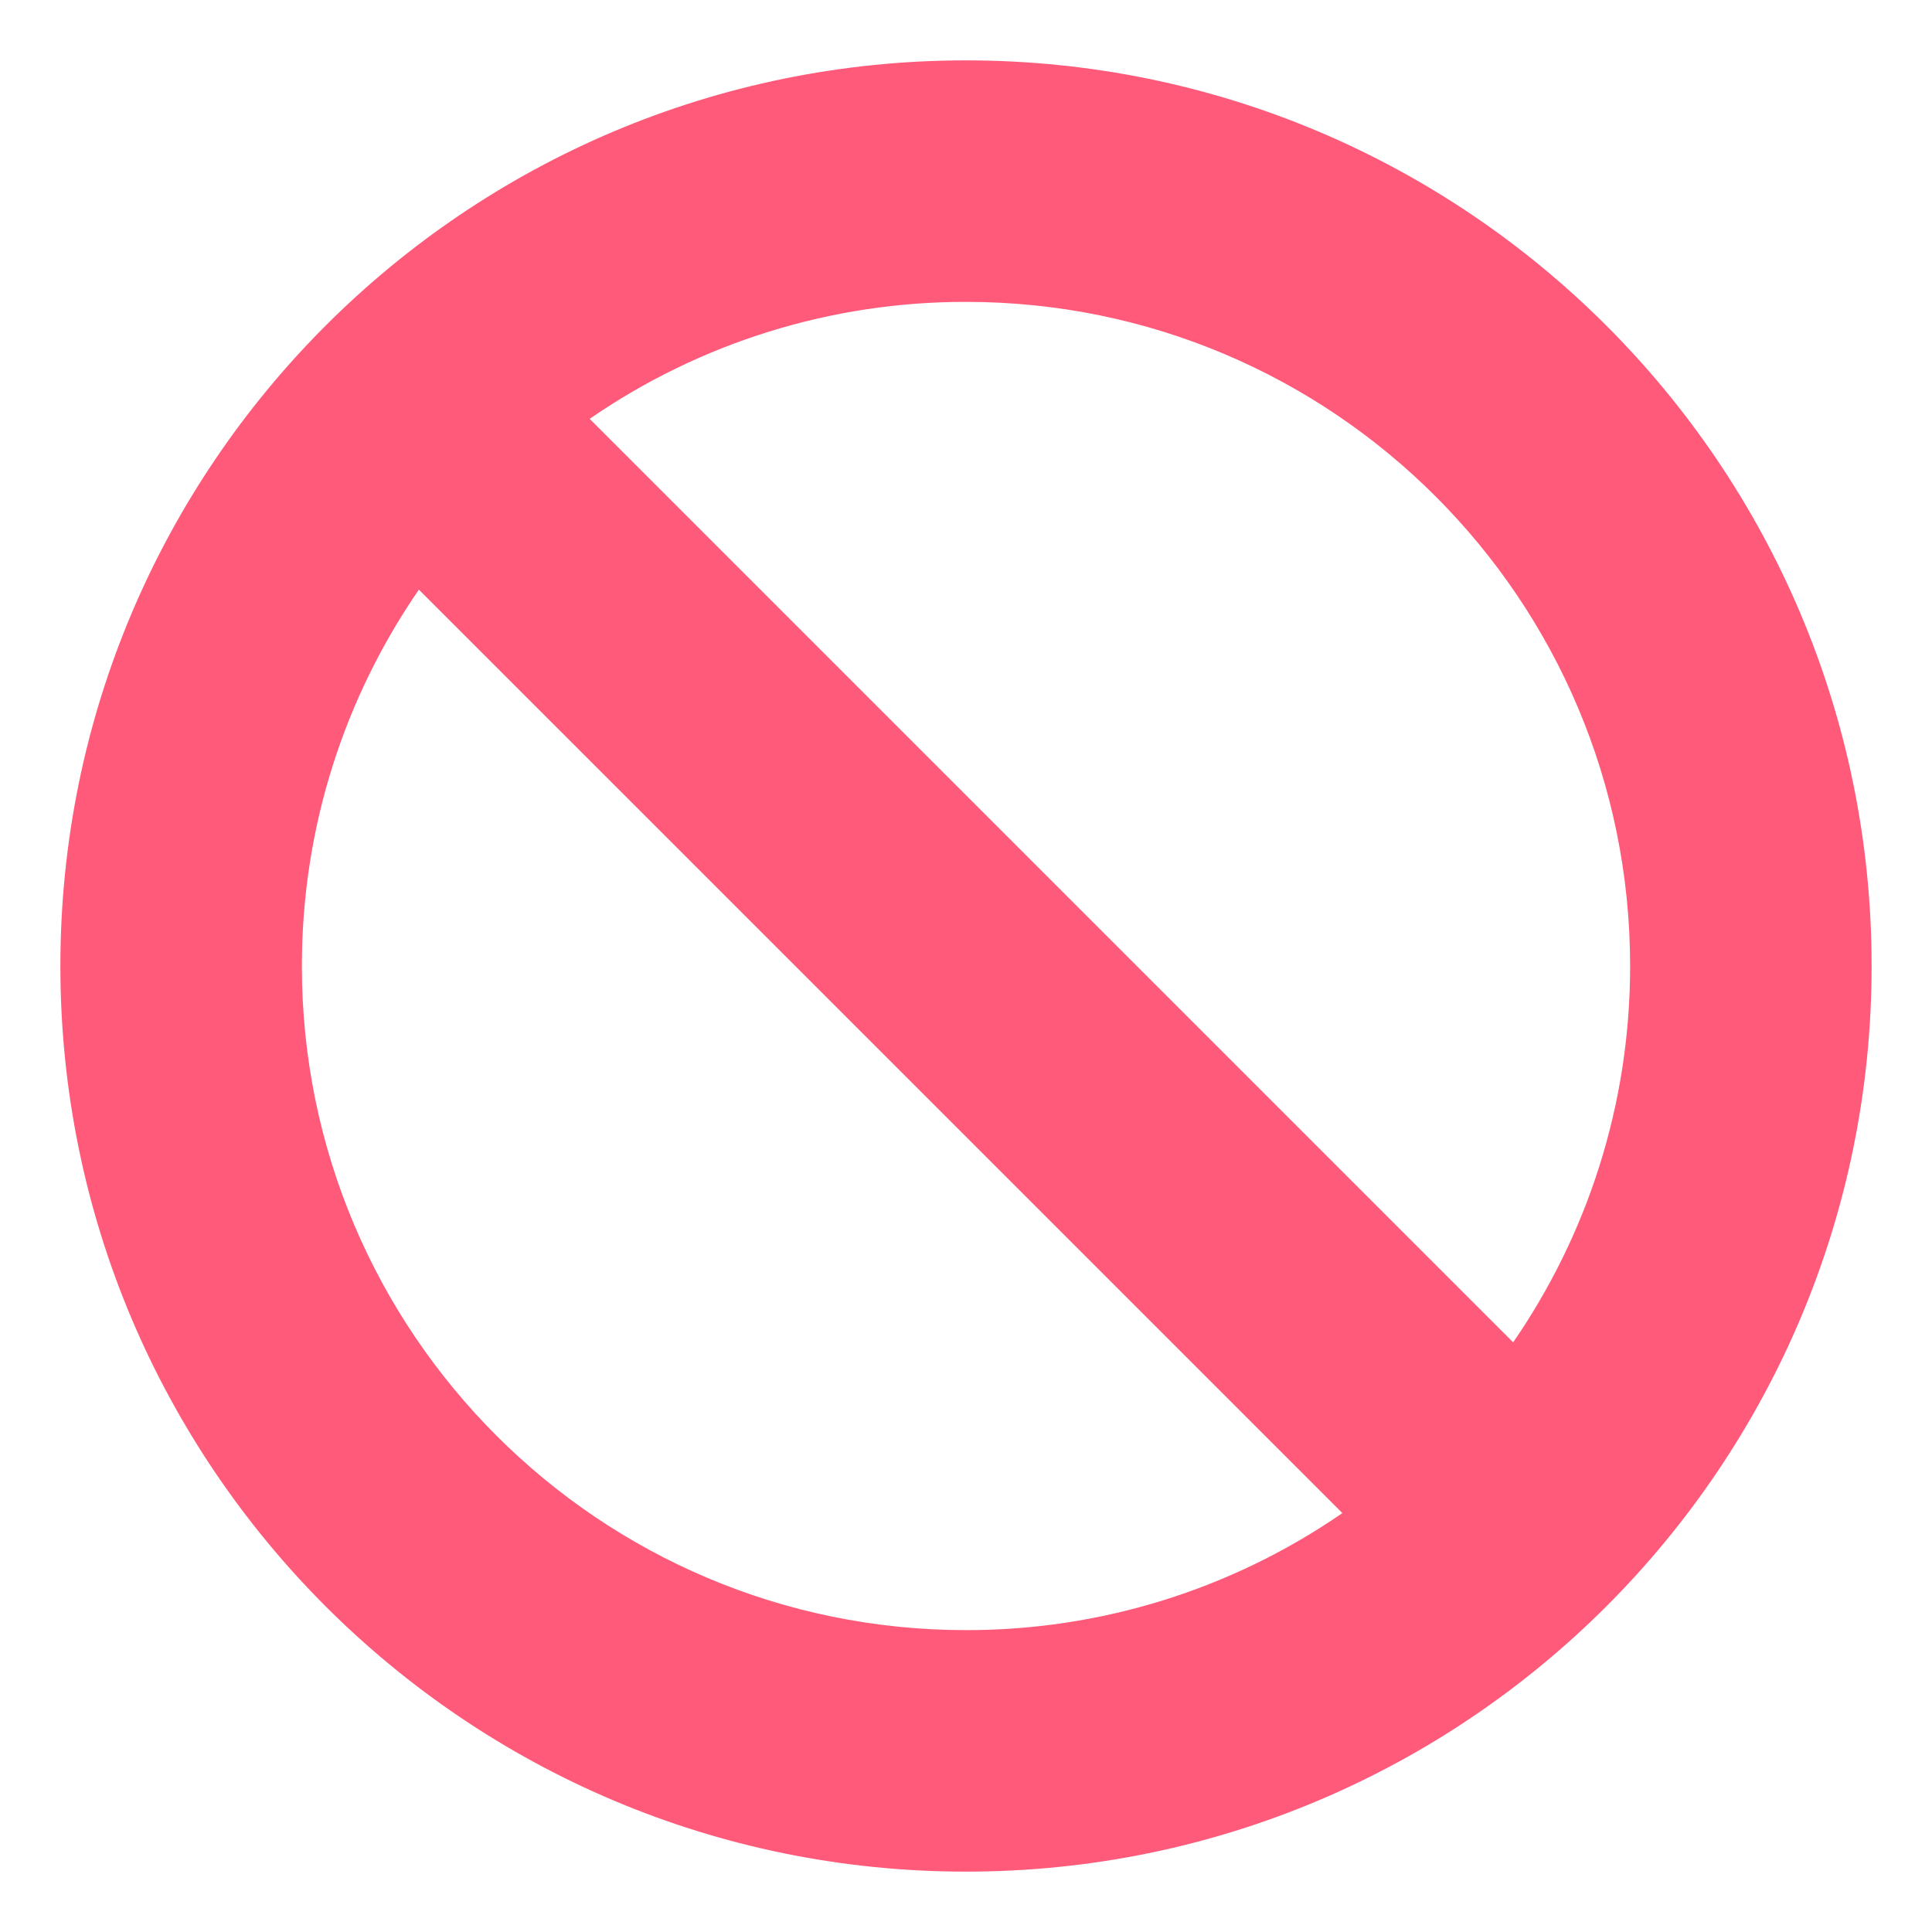
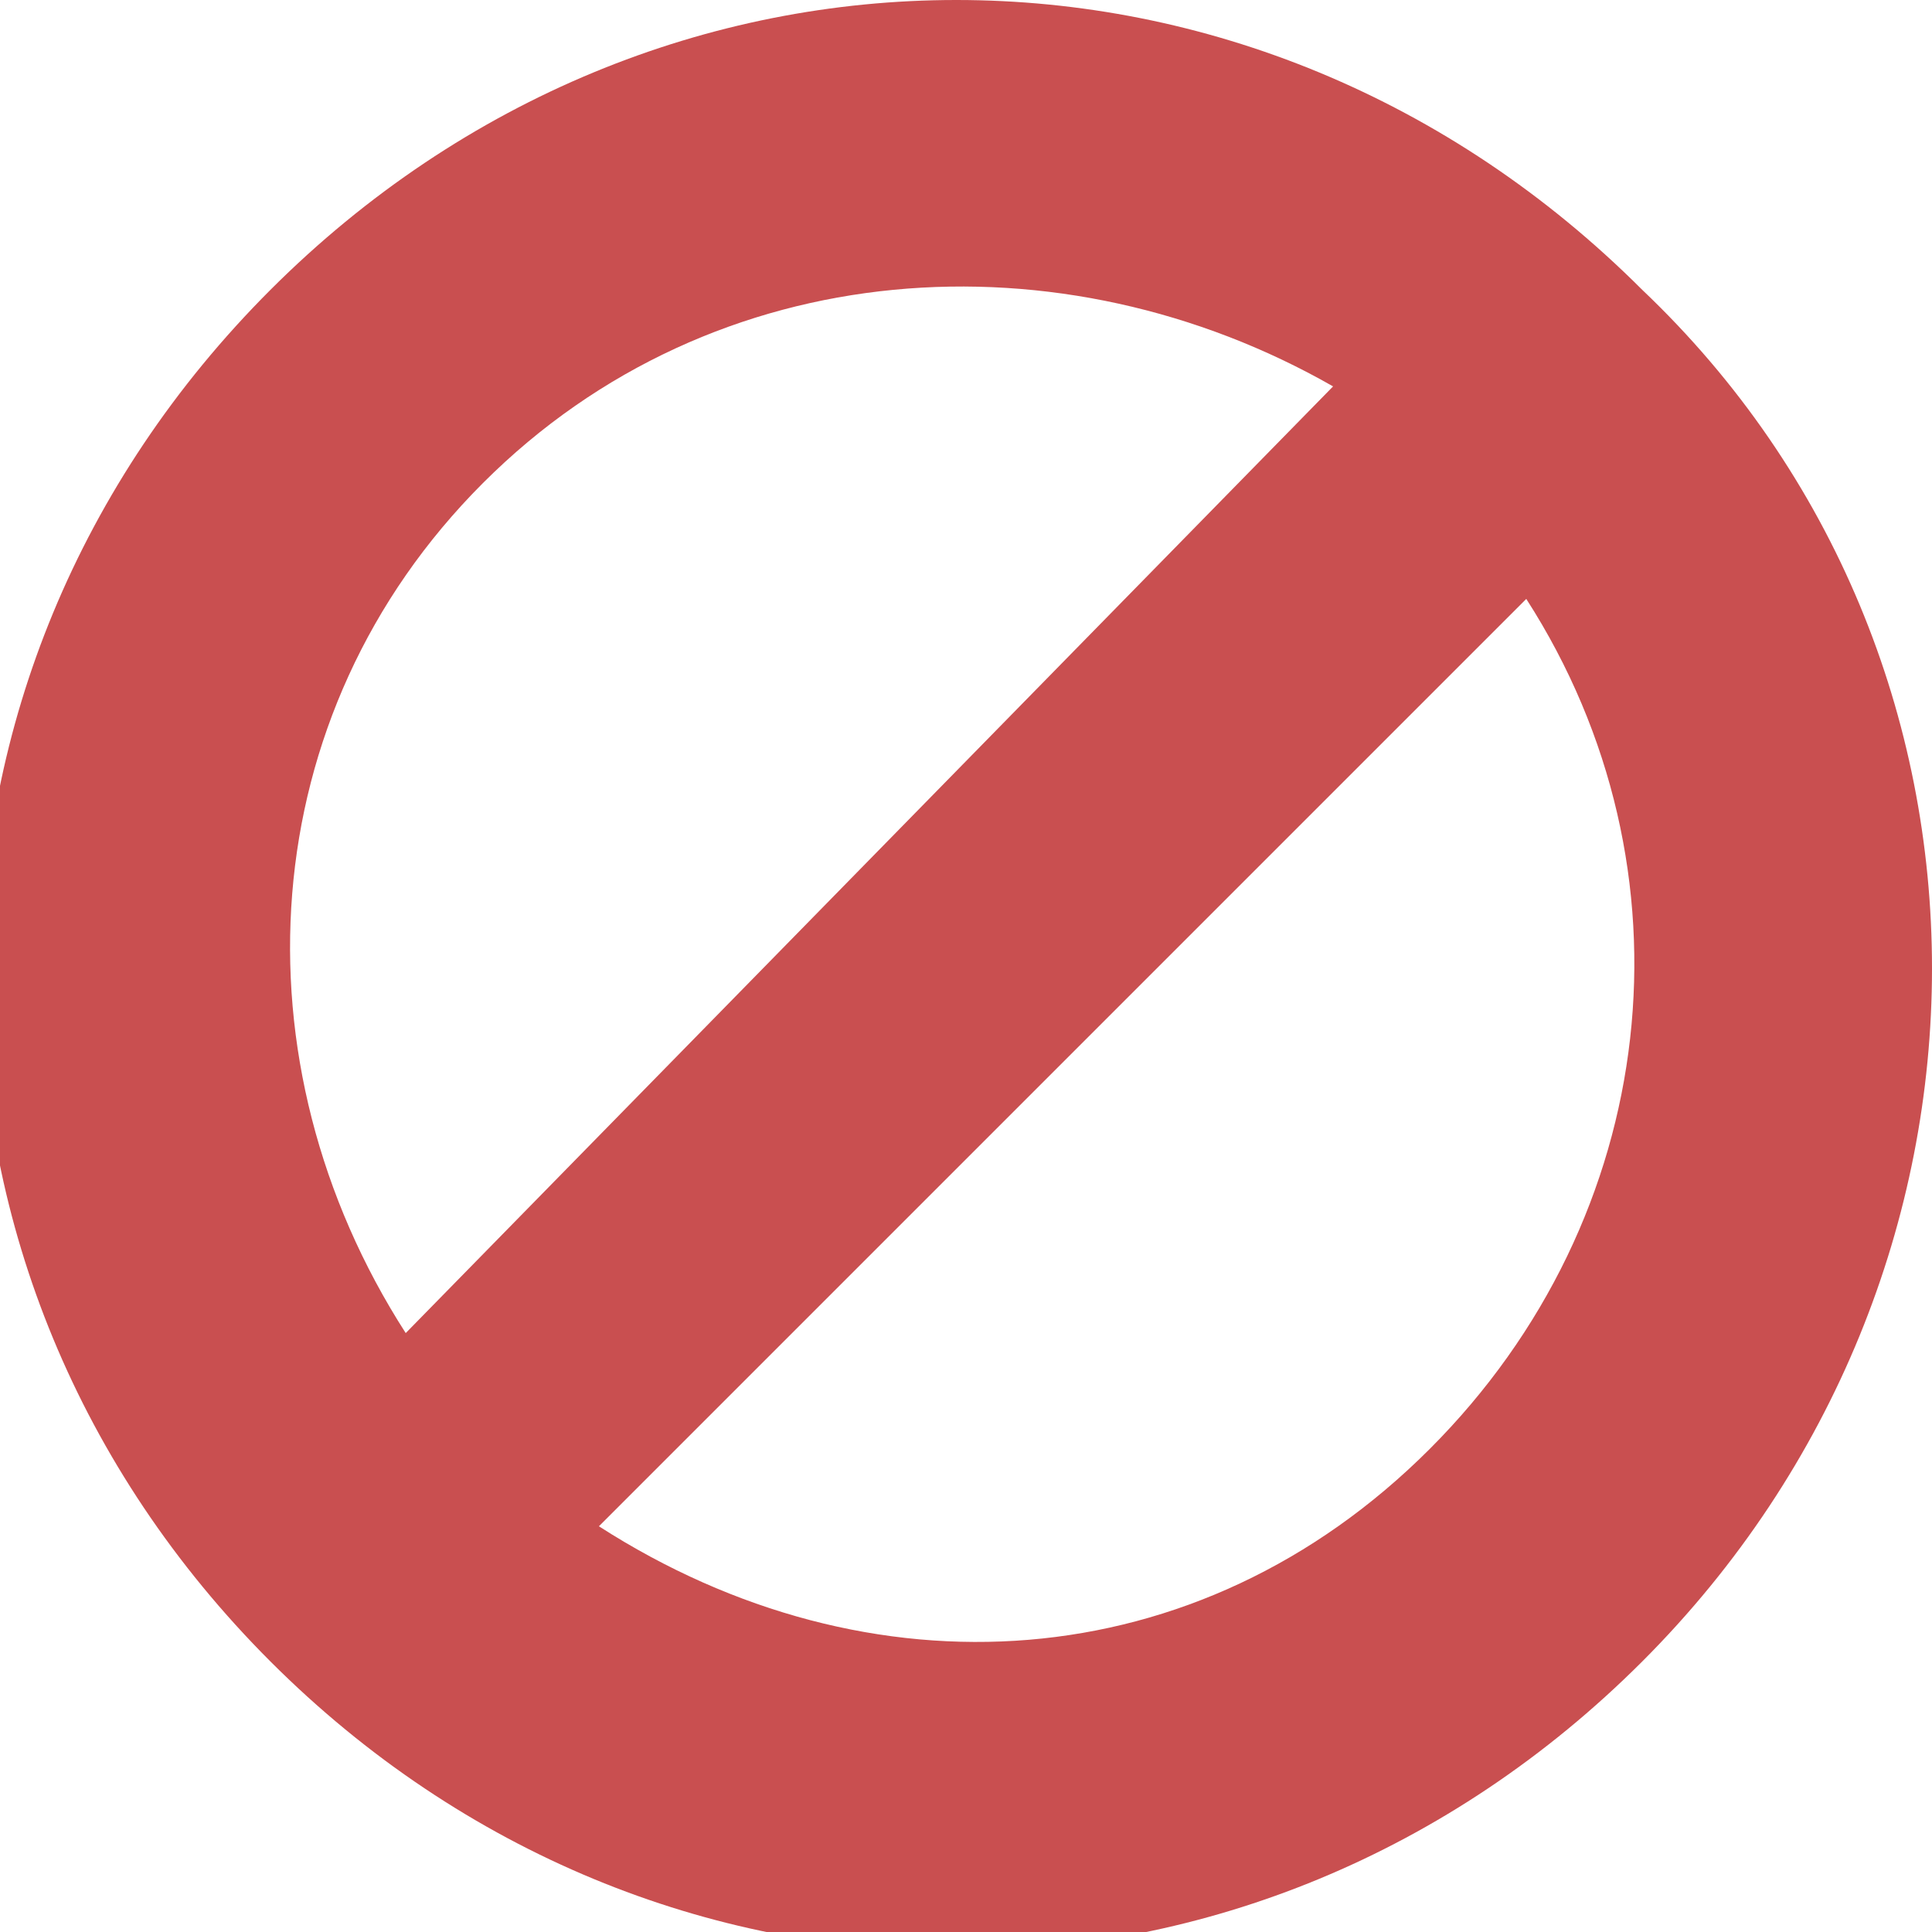
- <svg xmlns="http://www.w3.org/2000/svg" width="64" height="64" viewBox="0 0 64 64">
-   <path fill="#FF5A79" d="M32 2C15.432 2 2 15.431 2 32.001 2 48.566 15.432 62 32 62s30-13.434 30-29.999C62 15.431 48.568 2 32 2zm22 30.001c0 4.629-1.434 8.922-3.875 12.466L19.533 13.875A21.896 21.896 0 0 1 32 10c12.15 0 22 9.85 22 22.001zm-44 0c0-4.631 1.434-8.924 3.876-12.468l30.591 30.59A21.887 21.887 0 0 1 32 54c-12.15 0-22-9.851-22-21.999z" />
+ <svg xmlns="http://www.w3.org/2000/svg" version="1.1" id="Layer_1" x="0px" y="0px" viewBox="0 0 10 10" enable-background="new 0 0 10 10" xml:space="preserve">
+   <path fill="#C94F50" d="M8.5,1.5c-2-2-5.1-2-7.1,0s-2,5.1,0,7.1s5.1,2,7.1,0S10.5,3.4,8.5,1.5z M2.5,2.5c1.2-1.2,3-1.3,4.4-0.5  L2.1,6.9C1.2,5.5,1.3,3.7,2.5,2.5z M3.1,7.9l4.8-4.8c0.9,1.4,0.7,3.2-0.5,4.4S4.5,8.8,3.1,7.9z" />
</svg>
